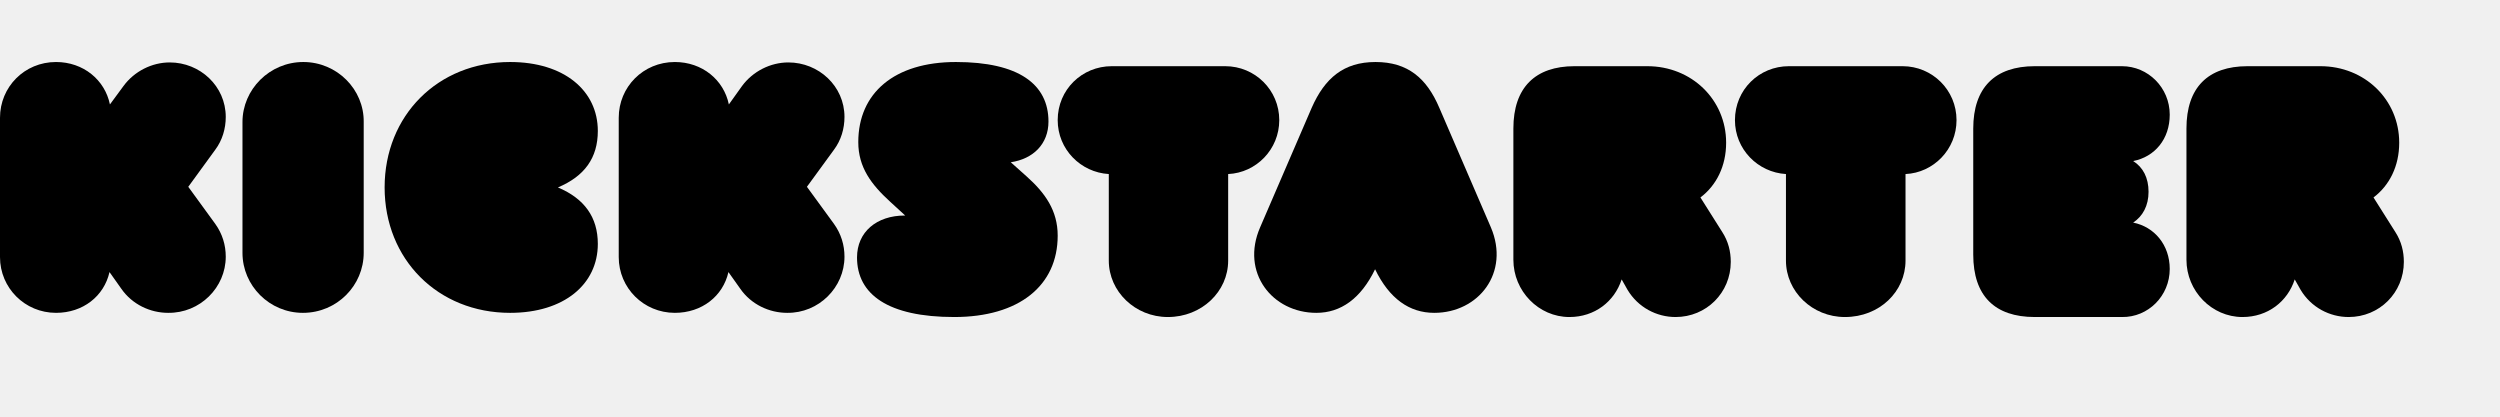
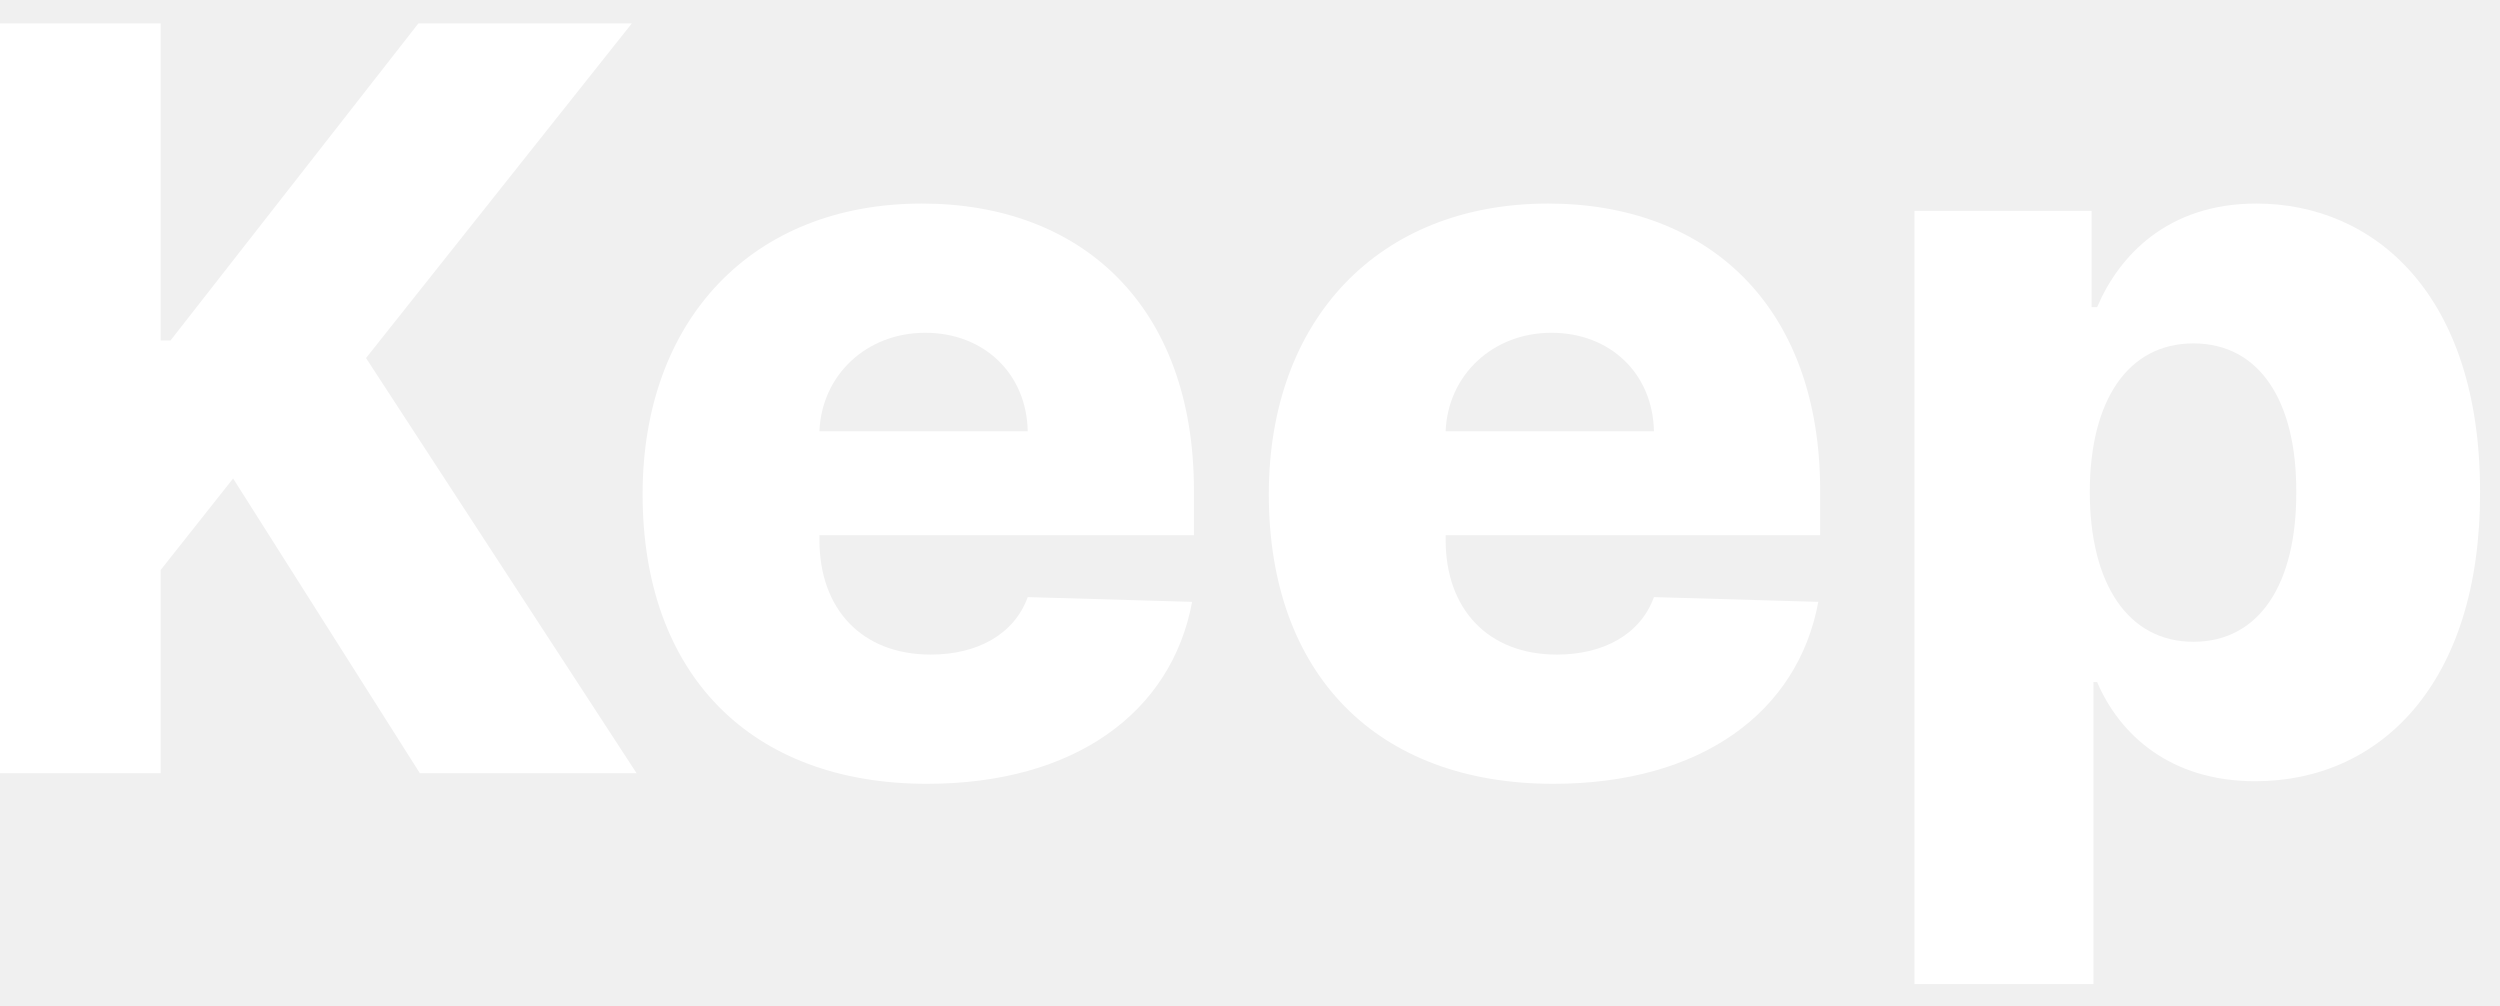
- <svg xmlns="http://www.w3.org/2000/svg" class="valign-middle" viewBox="0 0 598 70" width="240" height="40">
-   <g class="fill-ksr-green-800" fill-rule="nonzero">
-     <path d="M523,15.9 L523,47.3 C523,54.8 529.047,61 536.403,61 C542.45,61 547.186,57.3 548.899,52 L550.31,54.5 C552.829,58.7 557.264,61 561.798,61 C569.155,61 575,55.2 575,47.8 C575,45.3 574.395,42.9 572.984,40.7 L567.744,32.4 C571.574,29.5 573.891,24.9 573.891,19.3 C573.891,9 565.628,1 555.047,1 L537.612,1 C528.14,1 523,6.1 523,15.9" />
-     <path d="M519,49.503 C519,43.755 515.323,39.419 510.256,38.411 C512.541,36.898 513.932,34.377 513.932,31.05 C513.932,27.722 512.641,25.201 510.256,23.689 C515.423,22.68 519,18.445 519,12.596 C519,6.143 513.833,1 507.573,1 L486.706,1 C477.167,1 472,6.143 472,15.924 L472,46.075 C472,55.957 477.167,60.999 486.706,60.999 L507.573,60.999 C513.833,61.099 519,55.957 519,49.503" />
-     <path d="M455.8,47.5 L455.8,26.8 C462.5,26.5 468,20.9 468,13.9 C468,6.7 462.2,1 455.1,1 L427.9,1 C420.8,1 415,6.6 415,13.9 C415,20.9 420.5,26.4 427.2,26.8 L427.2,47.5 C427.2,54.9 433.5,61 441.3,61 C449.6,61 455.8,54.9 455.8,47.5" />
-     <path d="M362,15.9 L362,47.3 C362,54.8 368.047,61 375.403,61 C381.45,61 386.186,57.3 387.899,52 L389.31,54.5 C391.829,58.7 396.264,61 400.798,61 C408.155,61 414,55.2 414,47.8 C414,45.3 413.395,42.9 411.984,40.7 L406.744,32.4 C410.574,29.5 412.891,24.9 412.891,19.3 C412.891,9 404.628,1 394.047,1 L376.612,1 C367.24,1 362,6.1 362,15.9" />
-     <path d="M328.92,49.57 C332.331,56.623 337.148,60 343.068,60 C353.704,60 361.23,50.364 356.614,39.536 L344.272,10.927 C341.262,3.874 336.746,0 329.02,0 C321.394,0 316.879,3.874 313.768,10.927 L301.426,39.536 C296.71,50.364 304.336,60 314.872,60 C320.692,60 325.508,56.623 328.92,49.57" />
-     <path d="M293.777,47.5 L293.777,26.8 C300.49,26.5 306,20.9 306,13.9 C306,6.7 300.189,1 293.076,1 L265.924,1 C258.811,1 253,6.6 253,13.9 C253,20.9 258.51,26.4 265.223,26.8 L265.223,47.5 C265.223,54.9 271.535,61 279.35,61 C287.465,61 293.777,54.9 293.777,47.5" />
-     <path d="M253,41.536 C253,35.516 249.994,31.303 245.484,27.289 L241.777,23.979 C247.188,23.176 250.795,19.564 250.795,14.247 C250.795,5.317 243.681,0 228.649,0 C213.919,0 205.301,7.424 205.301,19.163 C205.301,25.183 208.407,29.296 212.916,33.41 L216.524,36.72 L216.424,36.72 C209.71,36.72 205,40.633 205,46.753 C205,55.582 212.415,61 228.248,61 C243.781,61 253,53.475 253,41.536" id="Shape-Copy-7" />
-     <path d="M202,46.566 C202,43.78 201.193,41.094 199.477,38.706 L193.017,29.85 L199.477,20.995 C201.193,18.706 202,15.92 202,13.134 C202,5.771 195.843,0.1 188.576,0.1 C184.336,0.1 180.097,2.189 177.473,5.771 L174.344,10.149 C173.133,4.279 167.985,0 161.424,0 C153.854,0 148,5.97 148,13.333 L148,46.666 C148,54.029 153.955,59.999 161.424,59.999 C167.884,59.999 172.931,56.019 174.243,50.248 L177.069,54.228 C179.693,58.009 184.034,59.999 188.273,59.999 C195.843,60.098 202,53.929 202,46.566" />
-     <path d="M143,43.51 C143,37.152 139.819,32.682 133.456,30 C139.819,27.318 143,22.947 143,16.49 C143,6.854 134.947,0 122.023,0 C104.725,0 92,12.815 92,30 C92,47.185 104.725,60 122.023,60 C134.947,60 143,53.146 143,43.51" />
-     <path d="M72.55,0 C64.467,0 58,6.578 58,14.352 L58,45.648 C58,53.522 64.467,60 72.449,60 C80.633,60 86.999,53.422 86.999,45.648 L86.999,14.352 C87.1,6.578 80.633,0 72.55,0" />
-     <path d="M54,46.566 C54,43.78 53.194,41.094 51.481,38.706 L45.034,29.85 L51.481,20.995 C53.194,18.706 54,15.92 54,13.134 C54,5.771 47.854,0.1 40.601,0.1 C36.369,0.1 32.138,2.189 29.519,5.771 L26.295,10.149 C25.086,4.279 19.948,0 13.399,0 C5.843,0 0,5.97 0,13.333 L0,46.666 C0,54.029 5.944,59.999 13.399,59.999 C19.847,59.999 24.884,56.019 26.194,50.248 L29.015,54.228 C31.634,58.009 35.966,59.999 40.198,59.999 C47.854,60.098 54,53.929 54,46.566" />
-   </g>
+ <svg xmlns="http://www.w3.org/2000/svg" width="97" height="39" viewBox="0 0 97 39" fill="none">
+   <path d="M-0.798 30H6.233V22.116L9.045 18.565L16.29 30H24.699L14.202 13.892L24.514 0.909H16.233L6.616 13.21H6.233V0.909H-0.798V30Z" fill="white" />
+   <path d="M35.97 30.412C41.695 30.412 45.459 27.642 46.254 23.352L39.876 23.168C39.351 24.616 37.916 25.398 36.112 25.398C33.428 25.398 31.794 23.622 31.794 20.952V20.767H46.325V19.034C46.325 11.847 41.95 7.898 35.771 7.898C29.18 7.898 24.933 12.415 24.933 19.176C24.933 26.165 29.124 30.412 35.97 30.412ZM31.794 16.733C31.879 14.56 33.612 12.912 35.899 12.912C38.186 12.912 39.834 14.503 39.876 16.733H31.794Z" fill="white" />
+   <path d="M60.267 30.412C65.992 30.412 69.756 27.642 70.551 23.352L64.173 23.168C63.648 24.616 62.213 25.398 60.409 25.398C57.724 25.398 56.091 23.622 56.091 20.952V20.767H70.622V19.034C70.622 11.847 66.247 7.898 60.068 7.898C53.477 7.898 49.23 12.415 49.23 19.176C49.23 26.165 53.42 30.412 60.267 30.412ZM56.091 16.733C56.176 14.56 57.909 12.912 60.196 12.912C62.483 12.912 64.131 14.503 64.173 16.733H56.091Z" fill="white" />
+   <path d="M87.504 30.312C92.334 30.312 96.24 26.534 96.226 19.105C96.24 11.406 92.106 7.898 87.547 7.898C84.109 7.898 82.22 9.915 81.368 11.918H81.155V8.182H74.28V38.182H81.226V26.463H81.368C82.234 28.494 84.195 30.312 87.504 30.312ZM85.104 24.901C82.561 24.901 81.084 22.642 81.084 19.091C81.084 15.54 82.561 13.324 85.104 13.324C87.675 13.324 89.109 15.568 89.095 19.091C89.109 22.642 87.675 24.901 85.104 24.901Z" fill="white" />
</svg>
